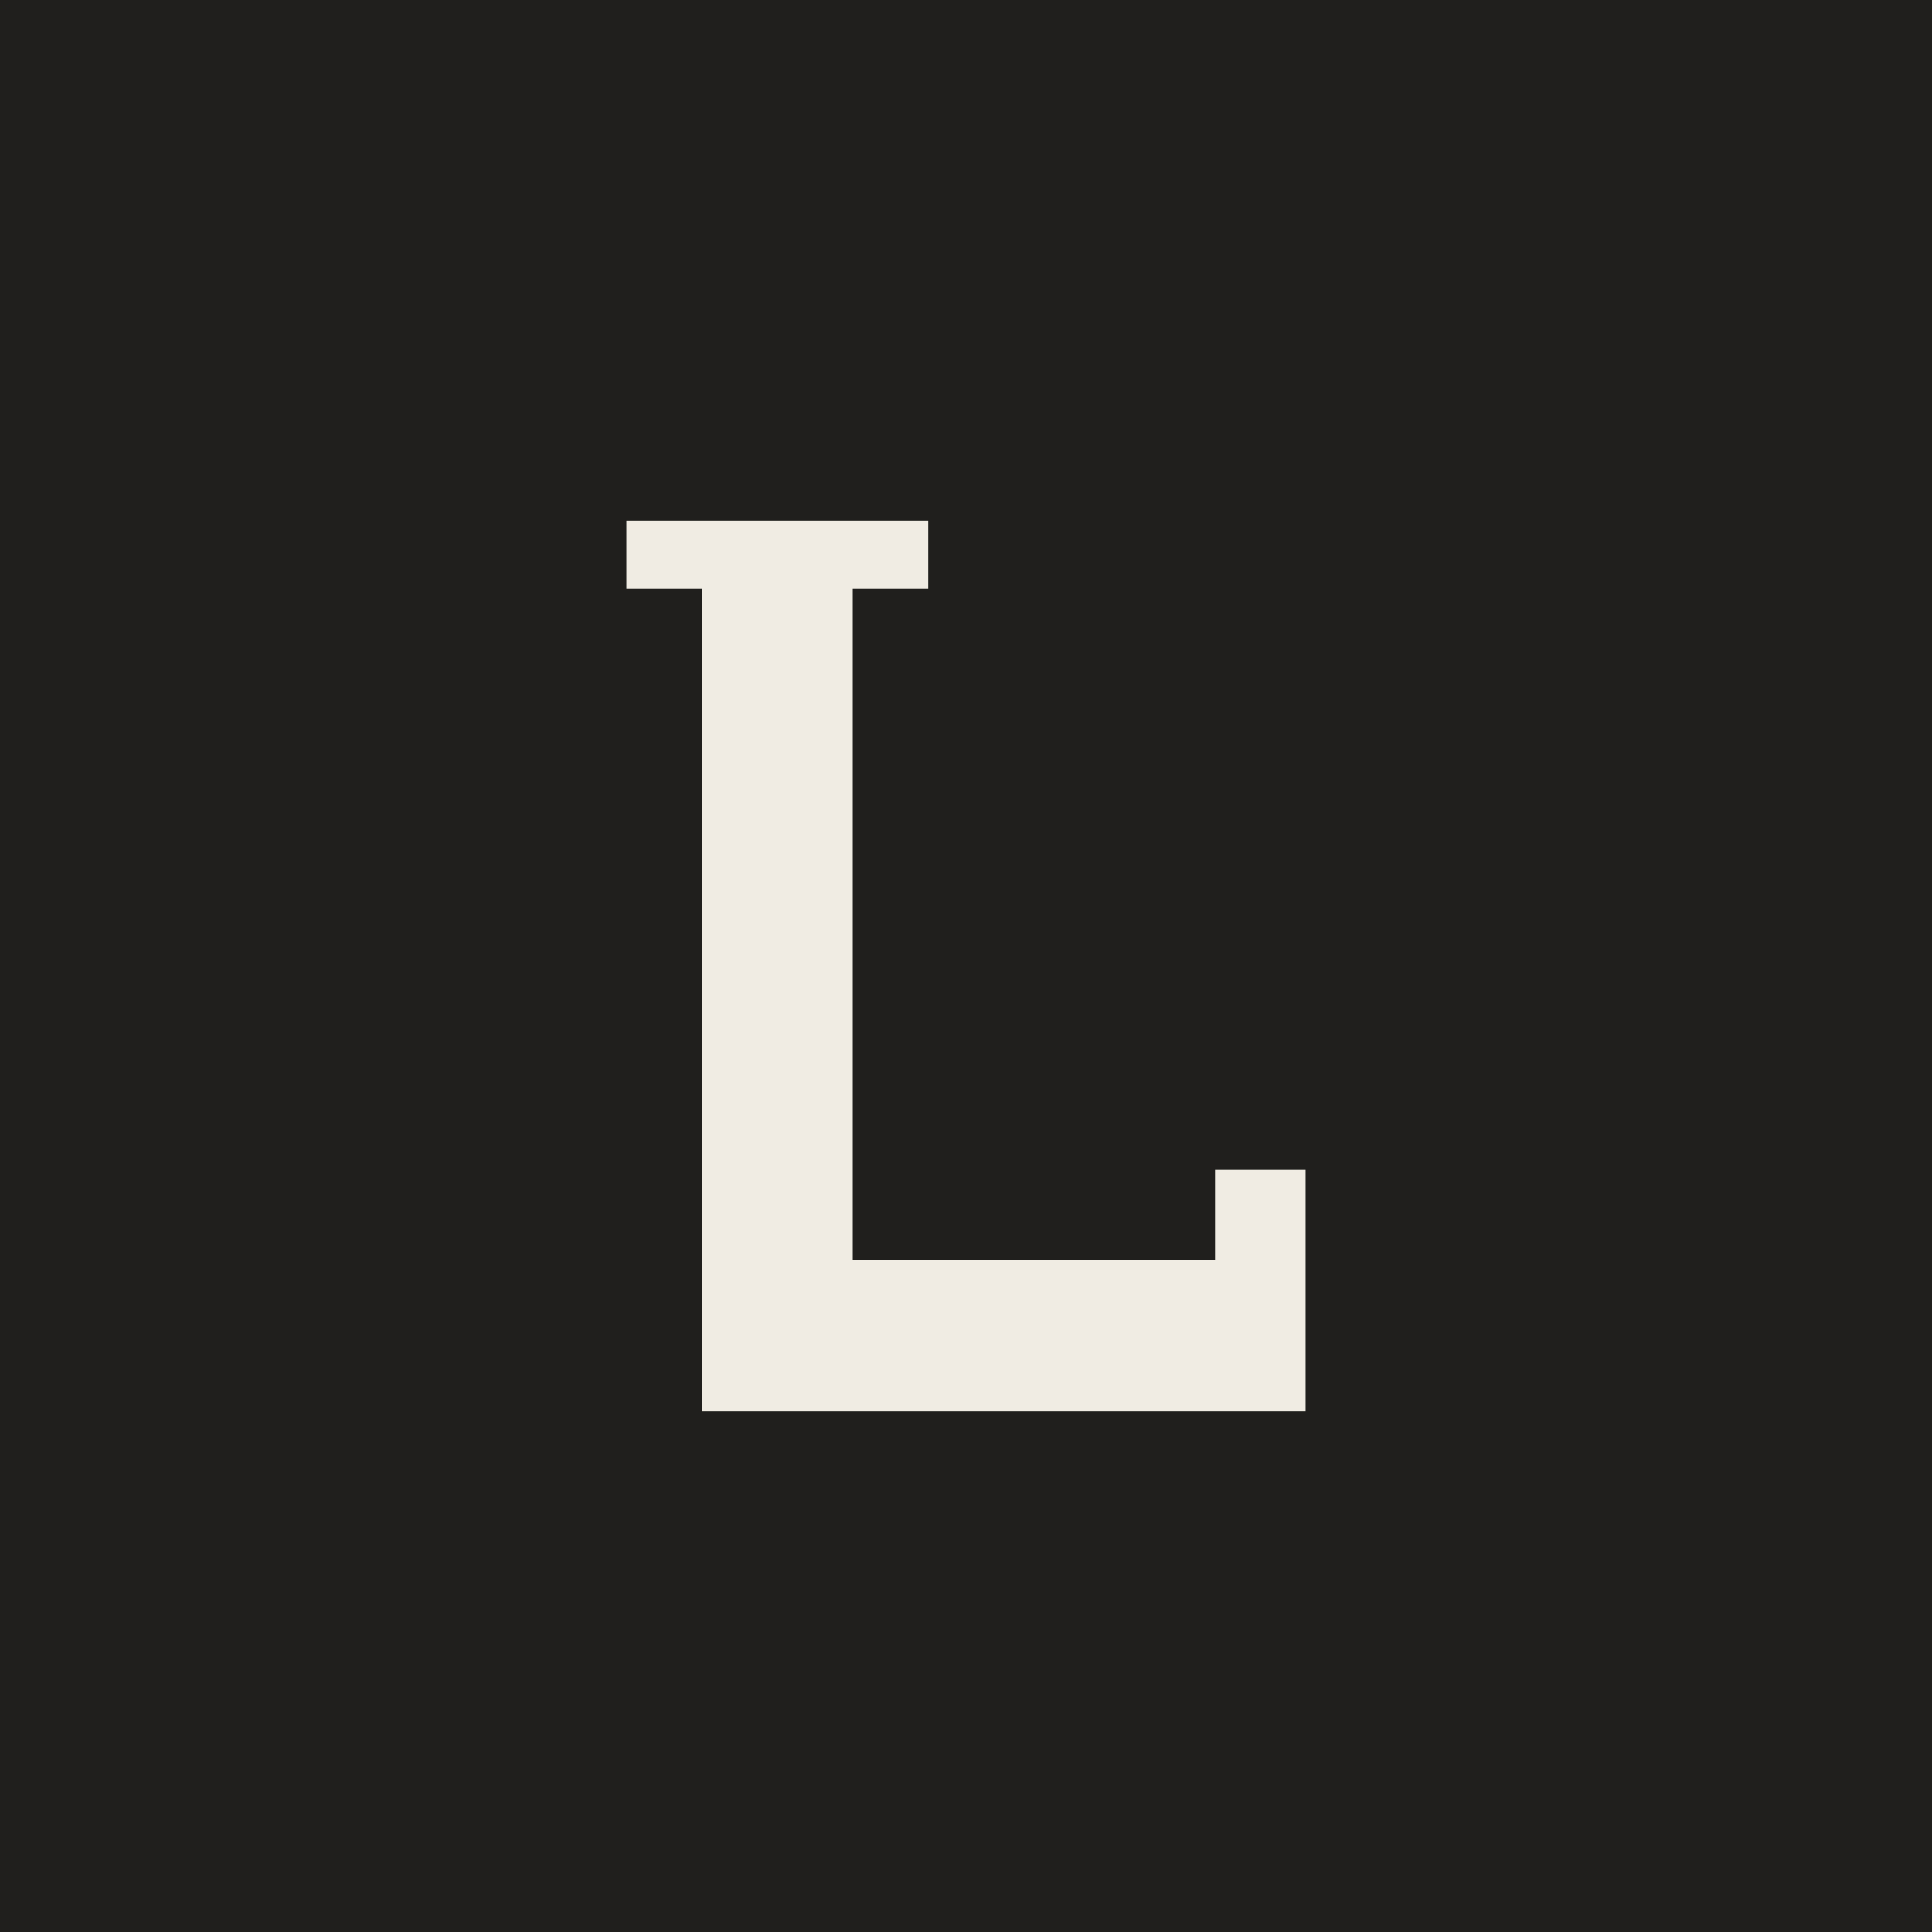
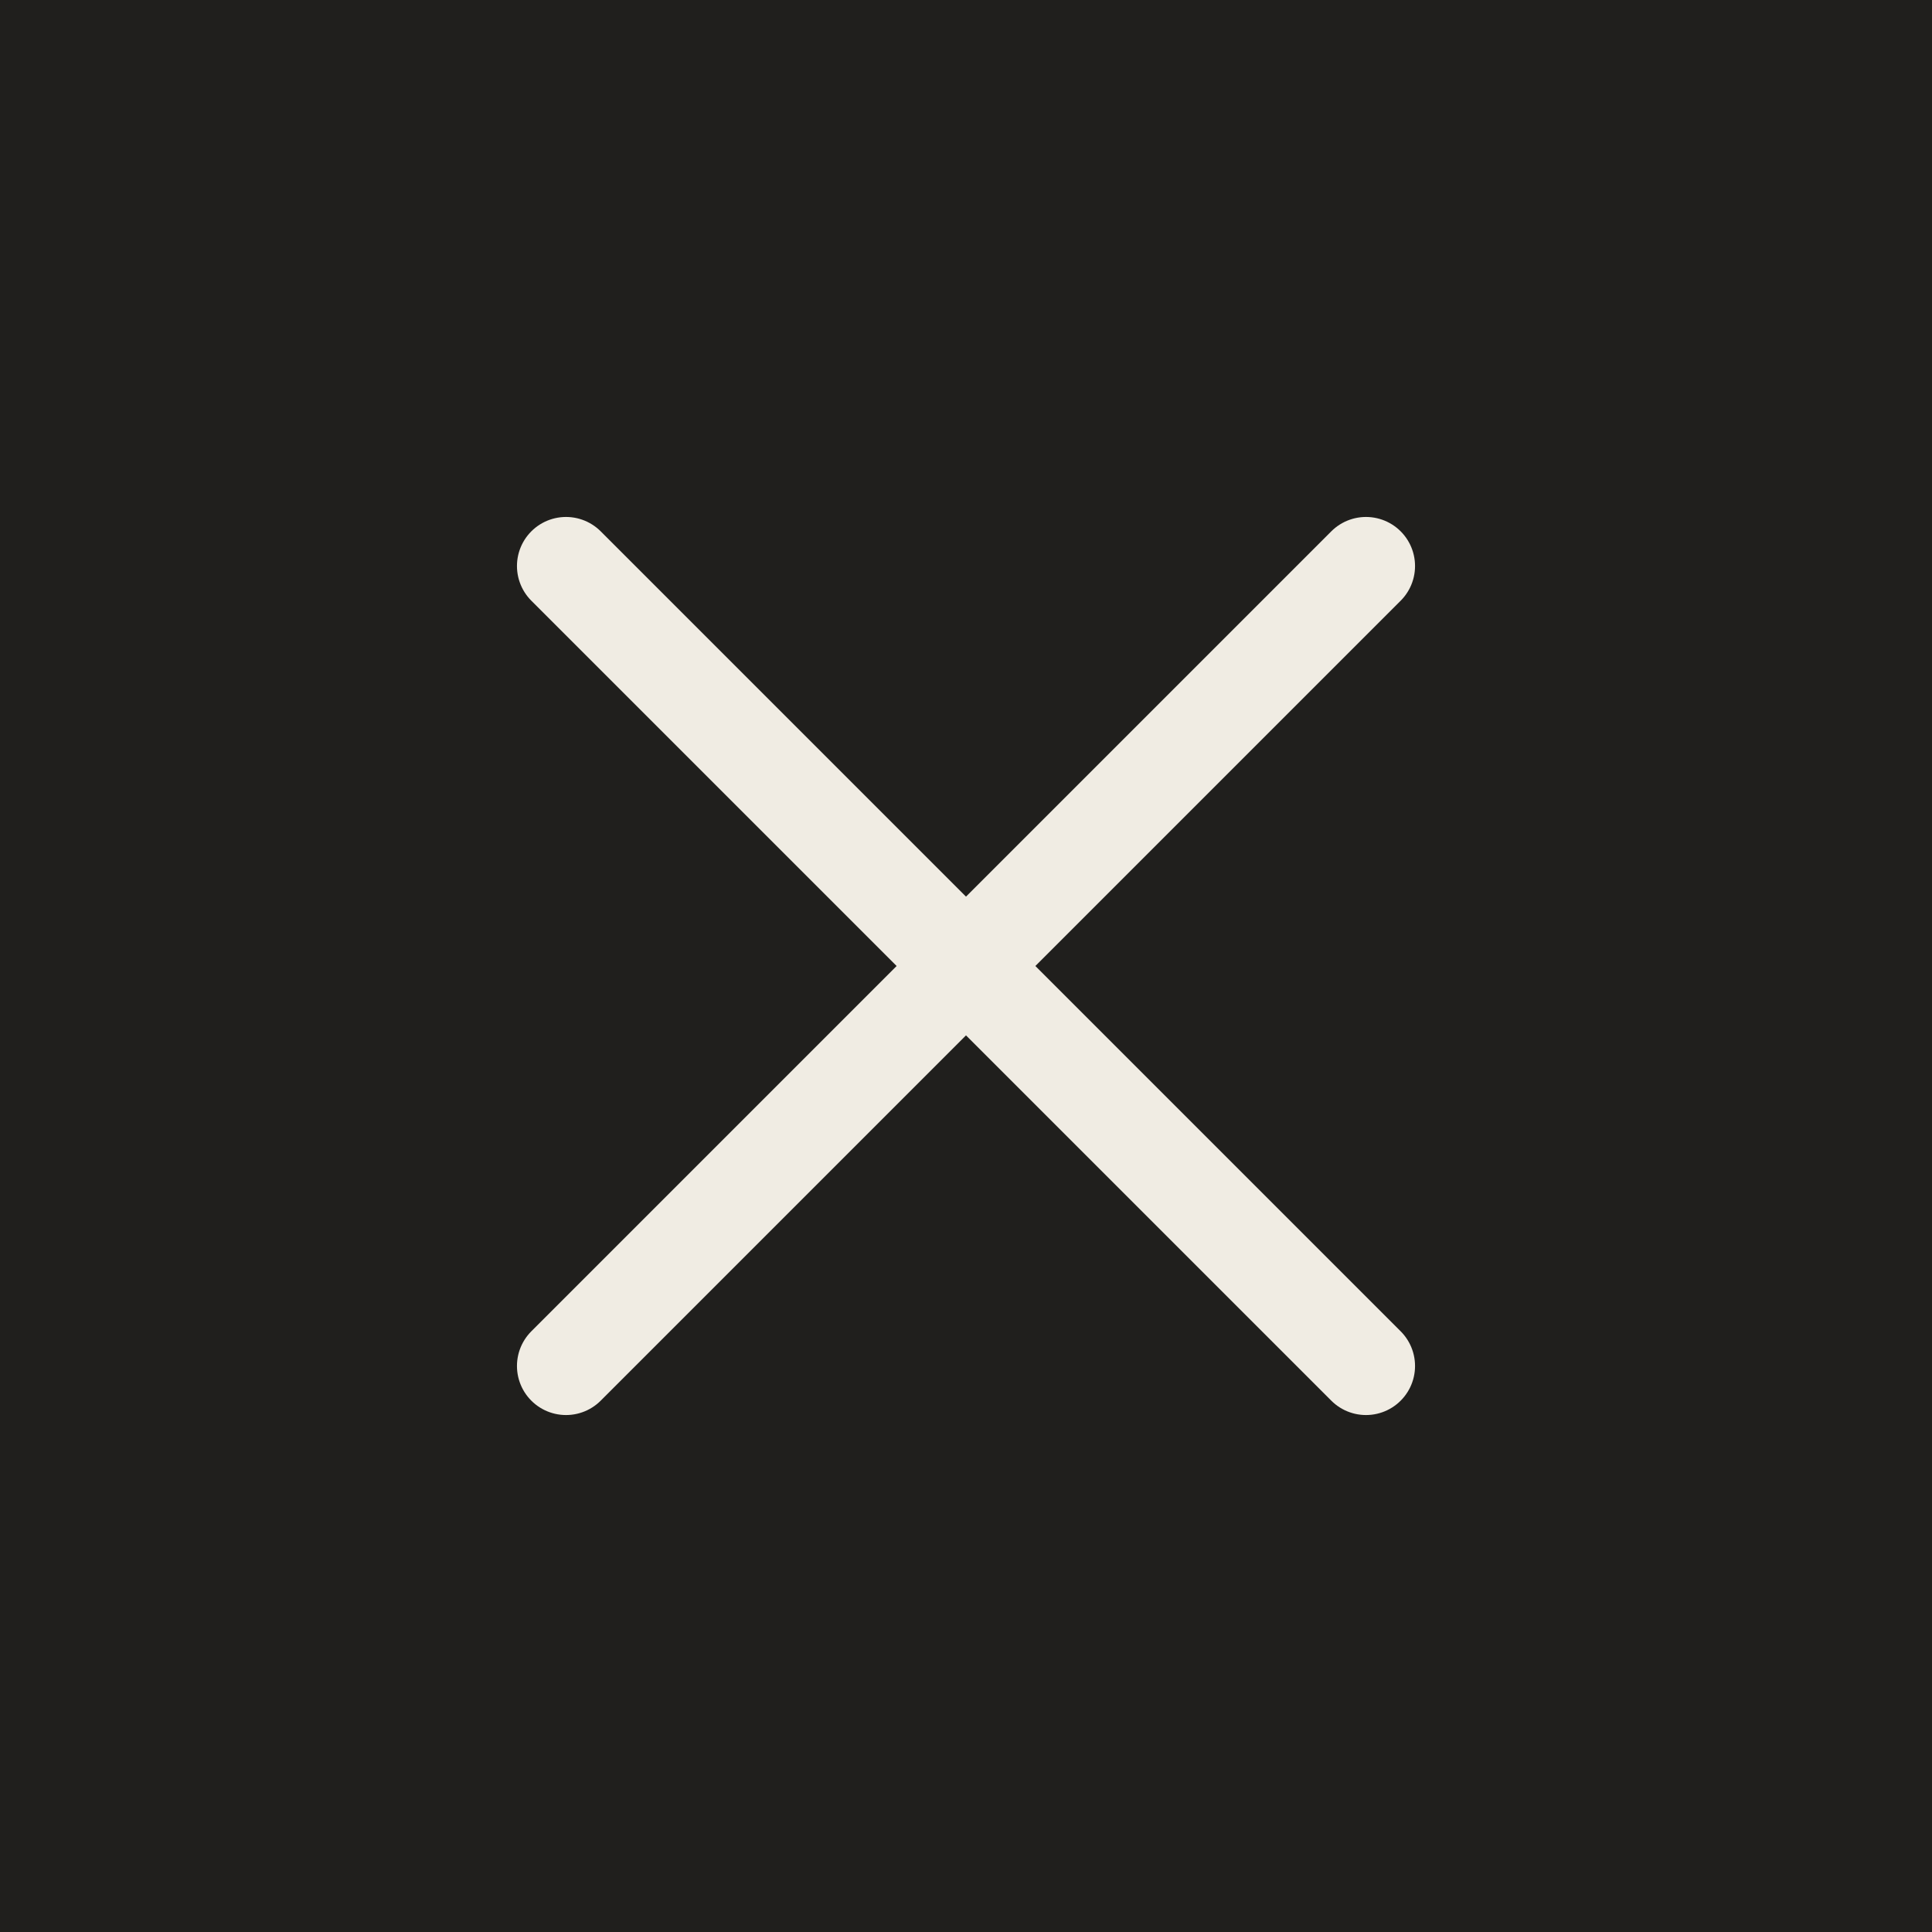
<svg xmlns="http://www.w3.org/2000/svg" viewBox="0 0 512 512" width="512" height="512" role="img" aria-label="Lorex">
  <rect width="512" height="512" fill="#201f1d" />
-   <path fill="#f0ece3" d="M166 138 H246 V156 H226 V334 H322 V310 H346 V374 H186 V156 H166 Z" />
+   <path fill="none" stroke="#f0ece3" stroke-width="26" stroke-linecap="round" d="M150 150 L362 362 M362 150 L150 362" />
</svg>
